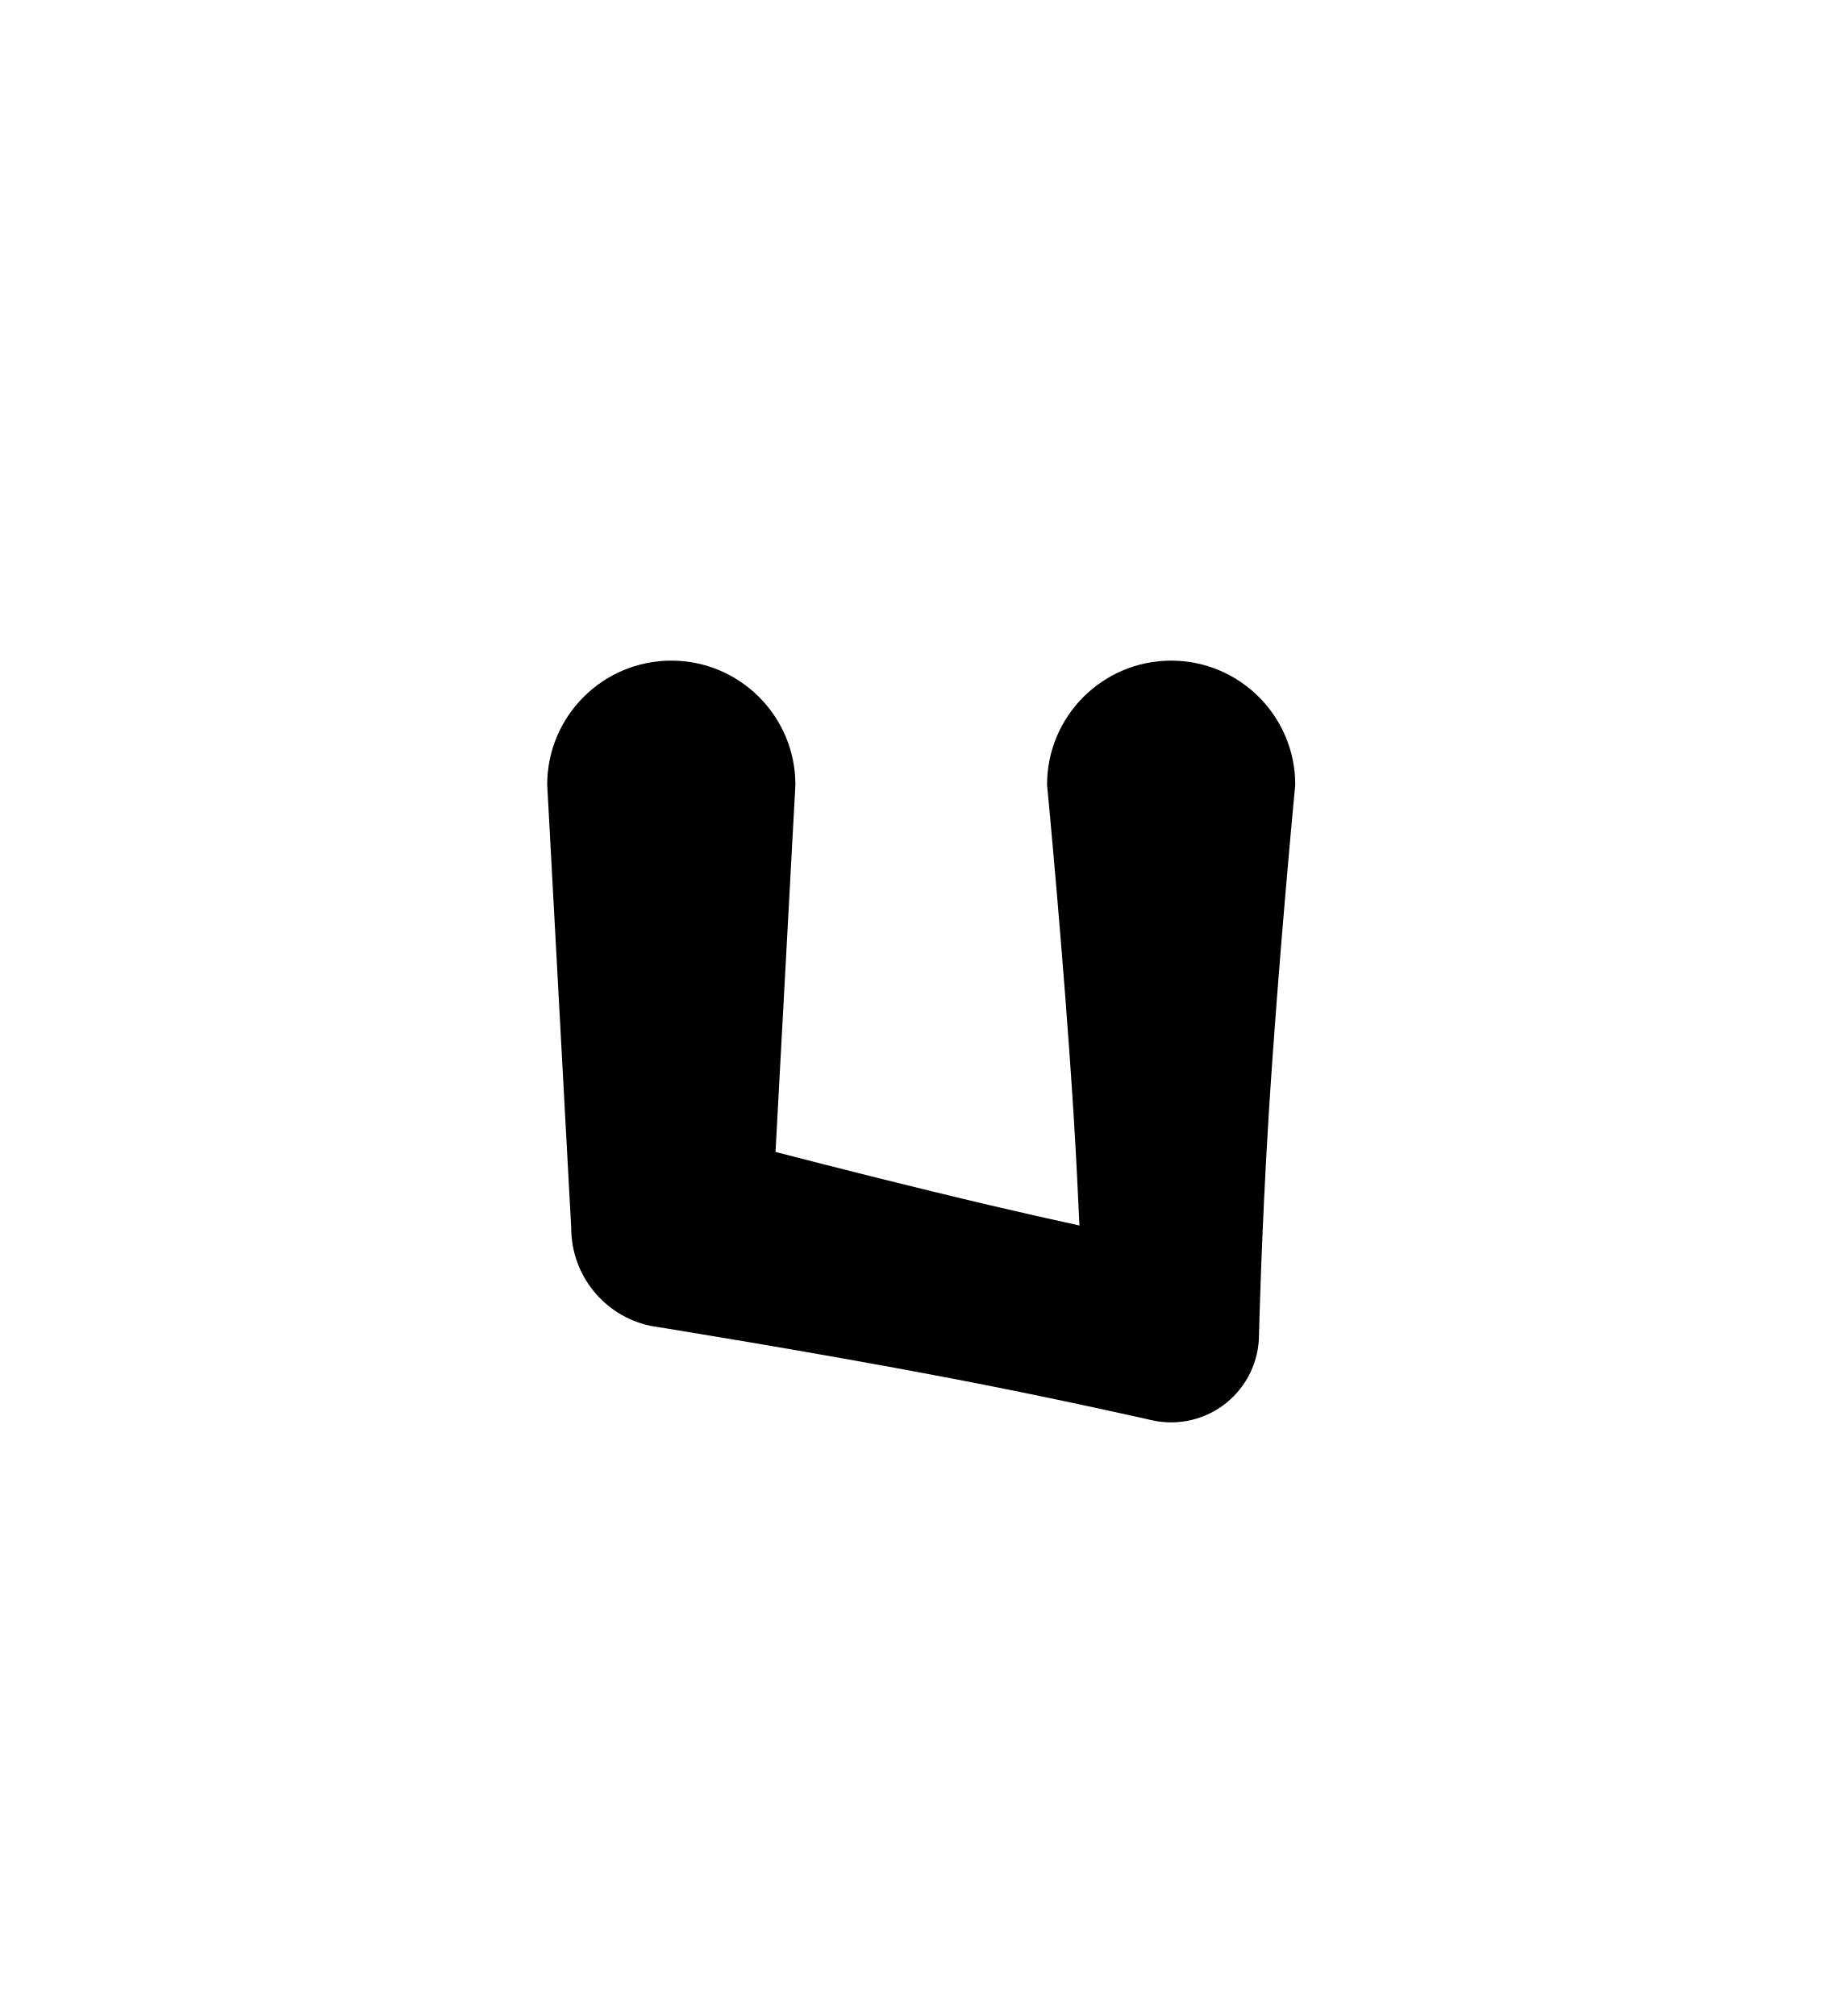
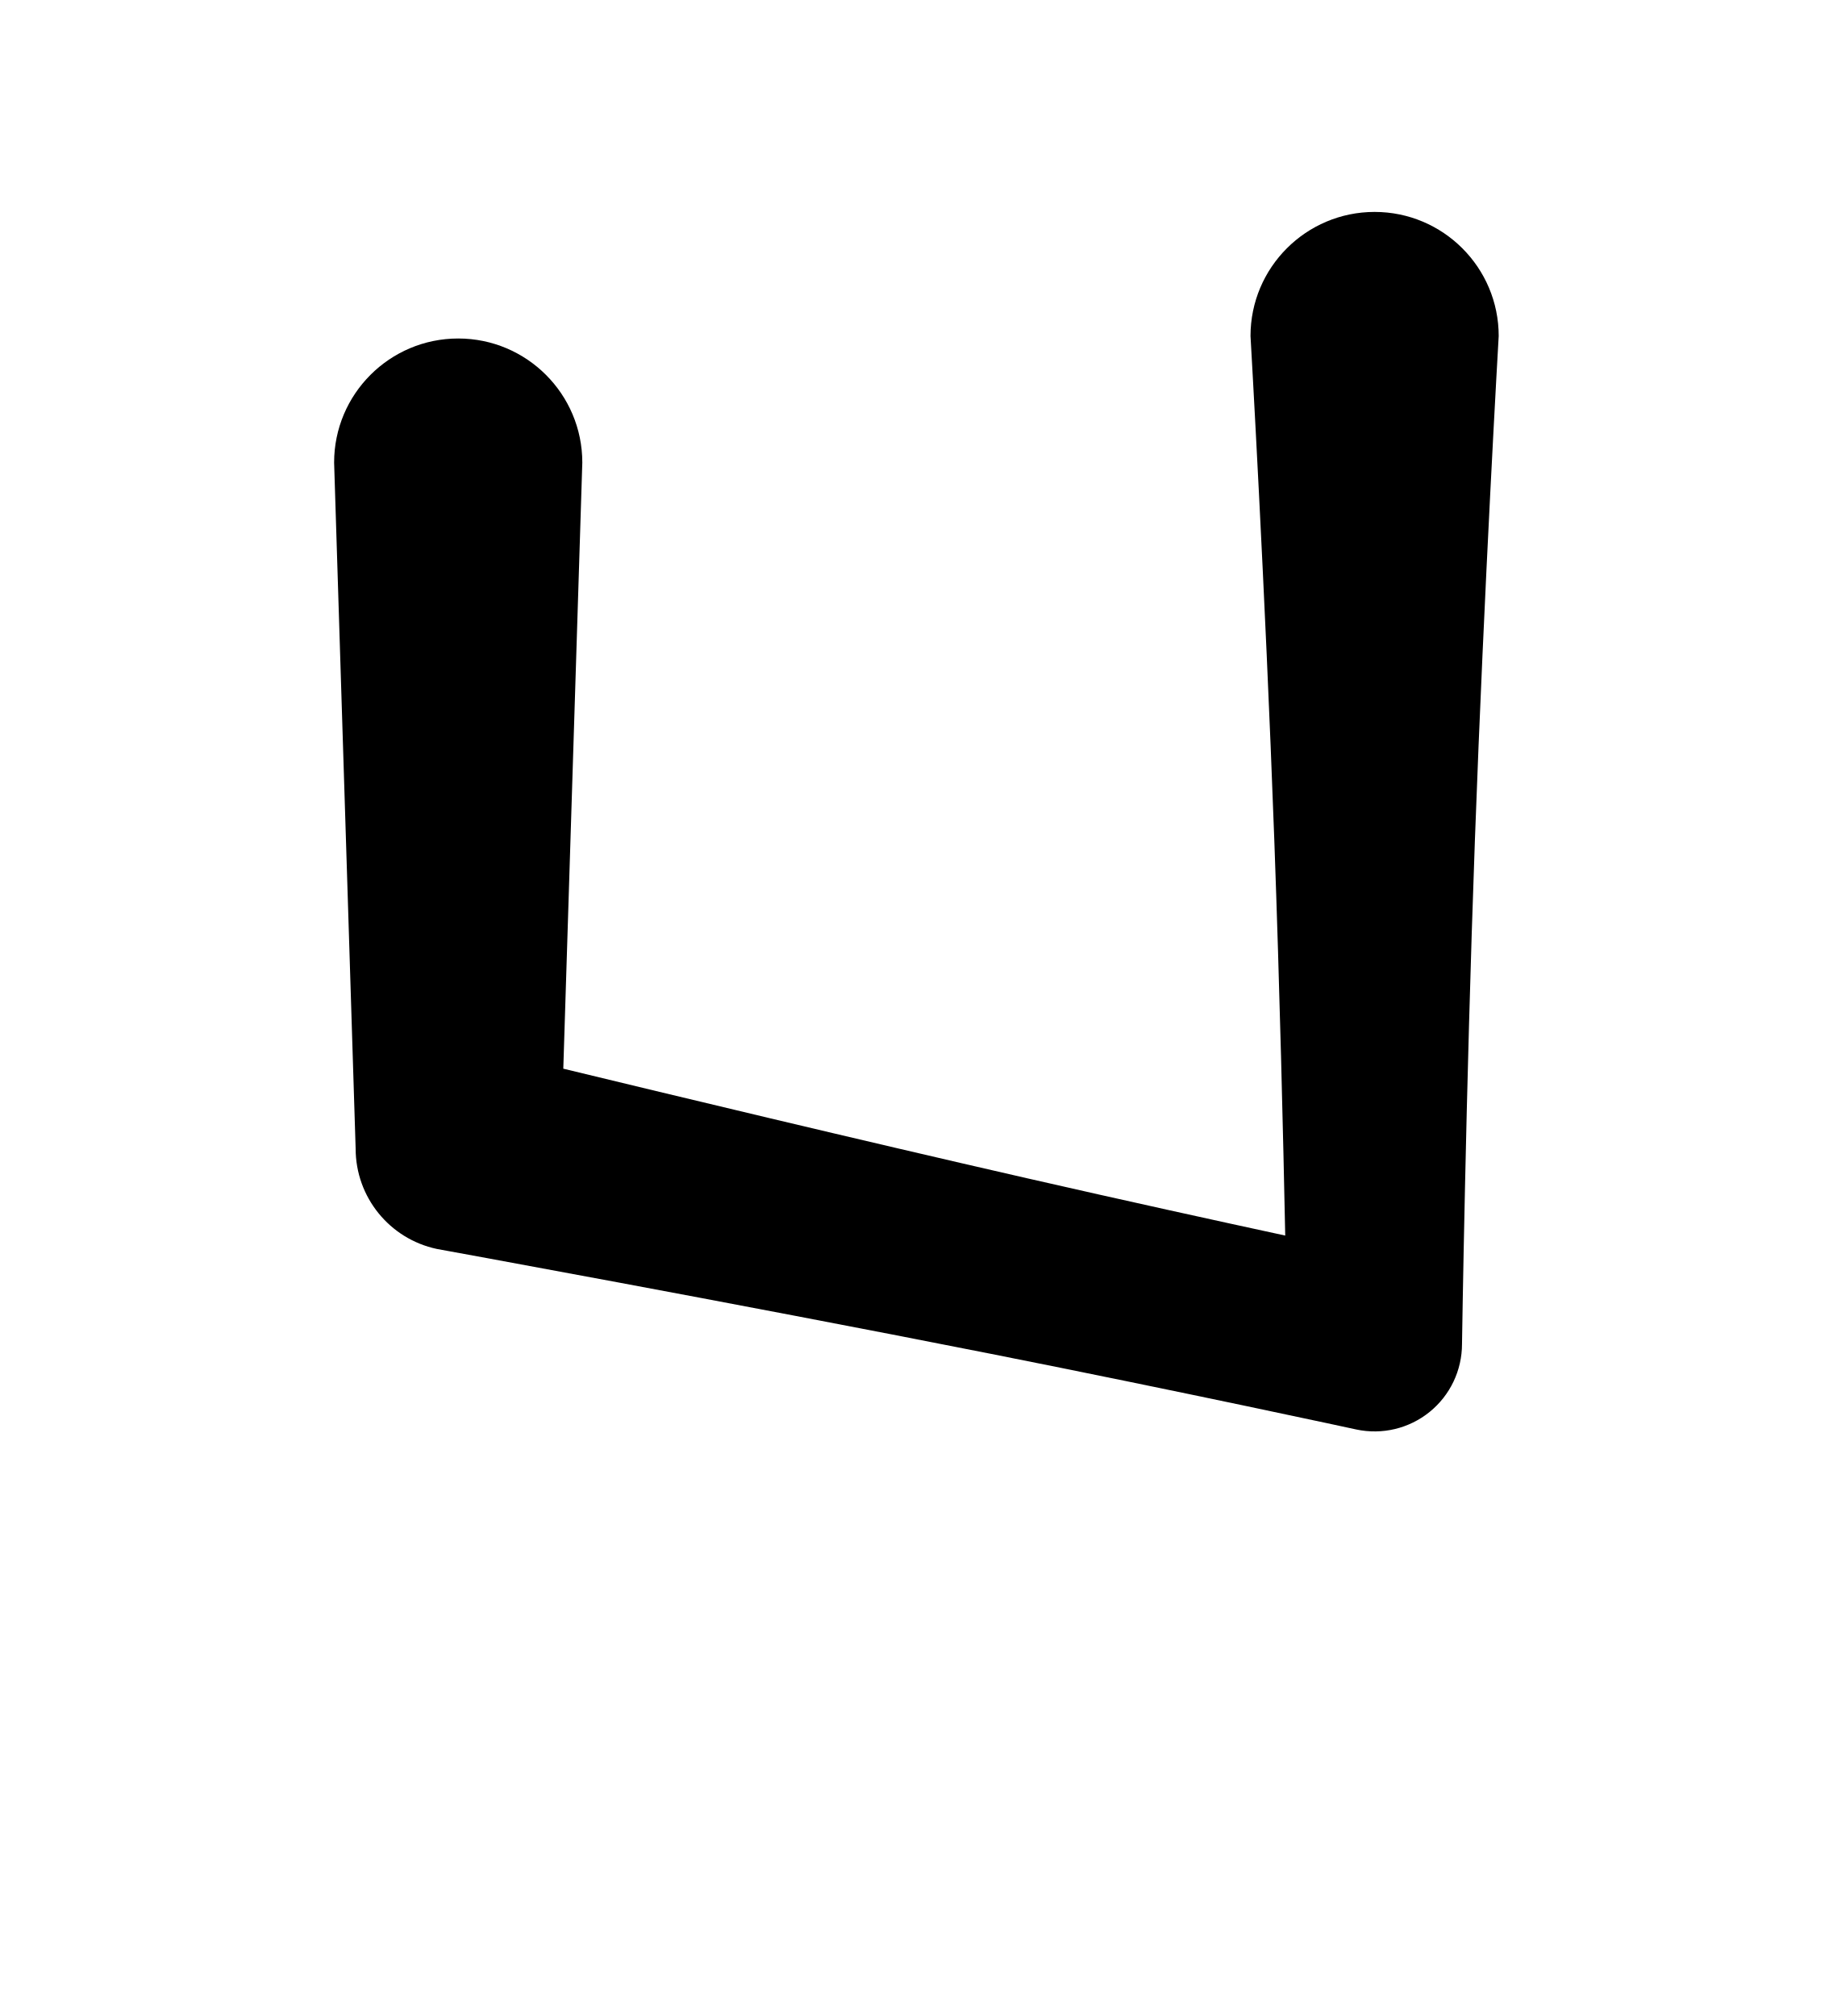
<svg xmlns="http://www.w3.org/2000/svg" clip-rule="evenodd" fill-rule="evenodd" stroke-linejoin="round" stroke-miterlimit="2" version="1.1" viewBox="0 0 200 220" xml:space="preserve">
-   <g transform="translate(-1400 -661)">
-     <g transform="matrix(.54546 0 0 .54546 1227.8 486.63)">
-       <path d="m425.17 476.67 4.803 88.678c0 9.449 6.606 17.612 15.848 19.582 0 0 32.476 5.196 60.475 10.563 21.347 4.093 40.036 8.363 40.036 8.363 5.187 1.106 10.596-0.19 14.718-3.526 4.123-3.337 6.519-8.357 6.519-13.66 0 0 0.49-20.617 1.947-44 1.917-30.766 5.306-66 5.306-66 0-13.702-11.124-24.827-24.826-24.827s-24.826 11.125-24.826 24.827c0 0 3.389 35.234 5.306 66 0.495 7.948 0.879 15.577 1.169 22.185-5.476-1.199-11.607-2.577-17.949-4.067-14.992-3.522-31.157-7.623-42.853-10.649l3.979-73.469c0-13.702-11.124-24.827-24.826-24.827s-24.826 11.125-24.826 24.827z" />
+   <g transform="translate(-1400 -220)">
+     <g transform="translate(1e3 -220)">
+       <path d="m436.46 490.48 2.349 74.867c0 5.282 3.693 9.845 8.859 10.946 0 0 32.353 5.879 60.294 11.414 21.321 4.225 40.051 8.29 40.051 8.29 2.815 0.6 5.751-0.103 7.989-1.914s3.538-4.536 3.538-7.414c0 0 0.406-27.501 1.407-55 1.003-27.543 2.597-55 2.597-55 0-7.474-6.068-13.542-13.542-13.542s-13.542 6.068-13.542 13.542c0 0 1.594 27.457 2.597 55 0.593 16.295 0.977 32.59 1.192 43.164-7.364-1.592-17.474-3.809-28.207-6.261-18.607-4.25-39.086-9.168-50.573-11.95-1e-3 0 2.075-66.142 2.075-66.142 0-7.473-6.068-13.541-13.542-13.541s-13.542 6.068-13.542 13.541z" />
    </g>
  </g>
</svg>
